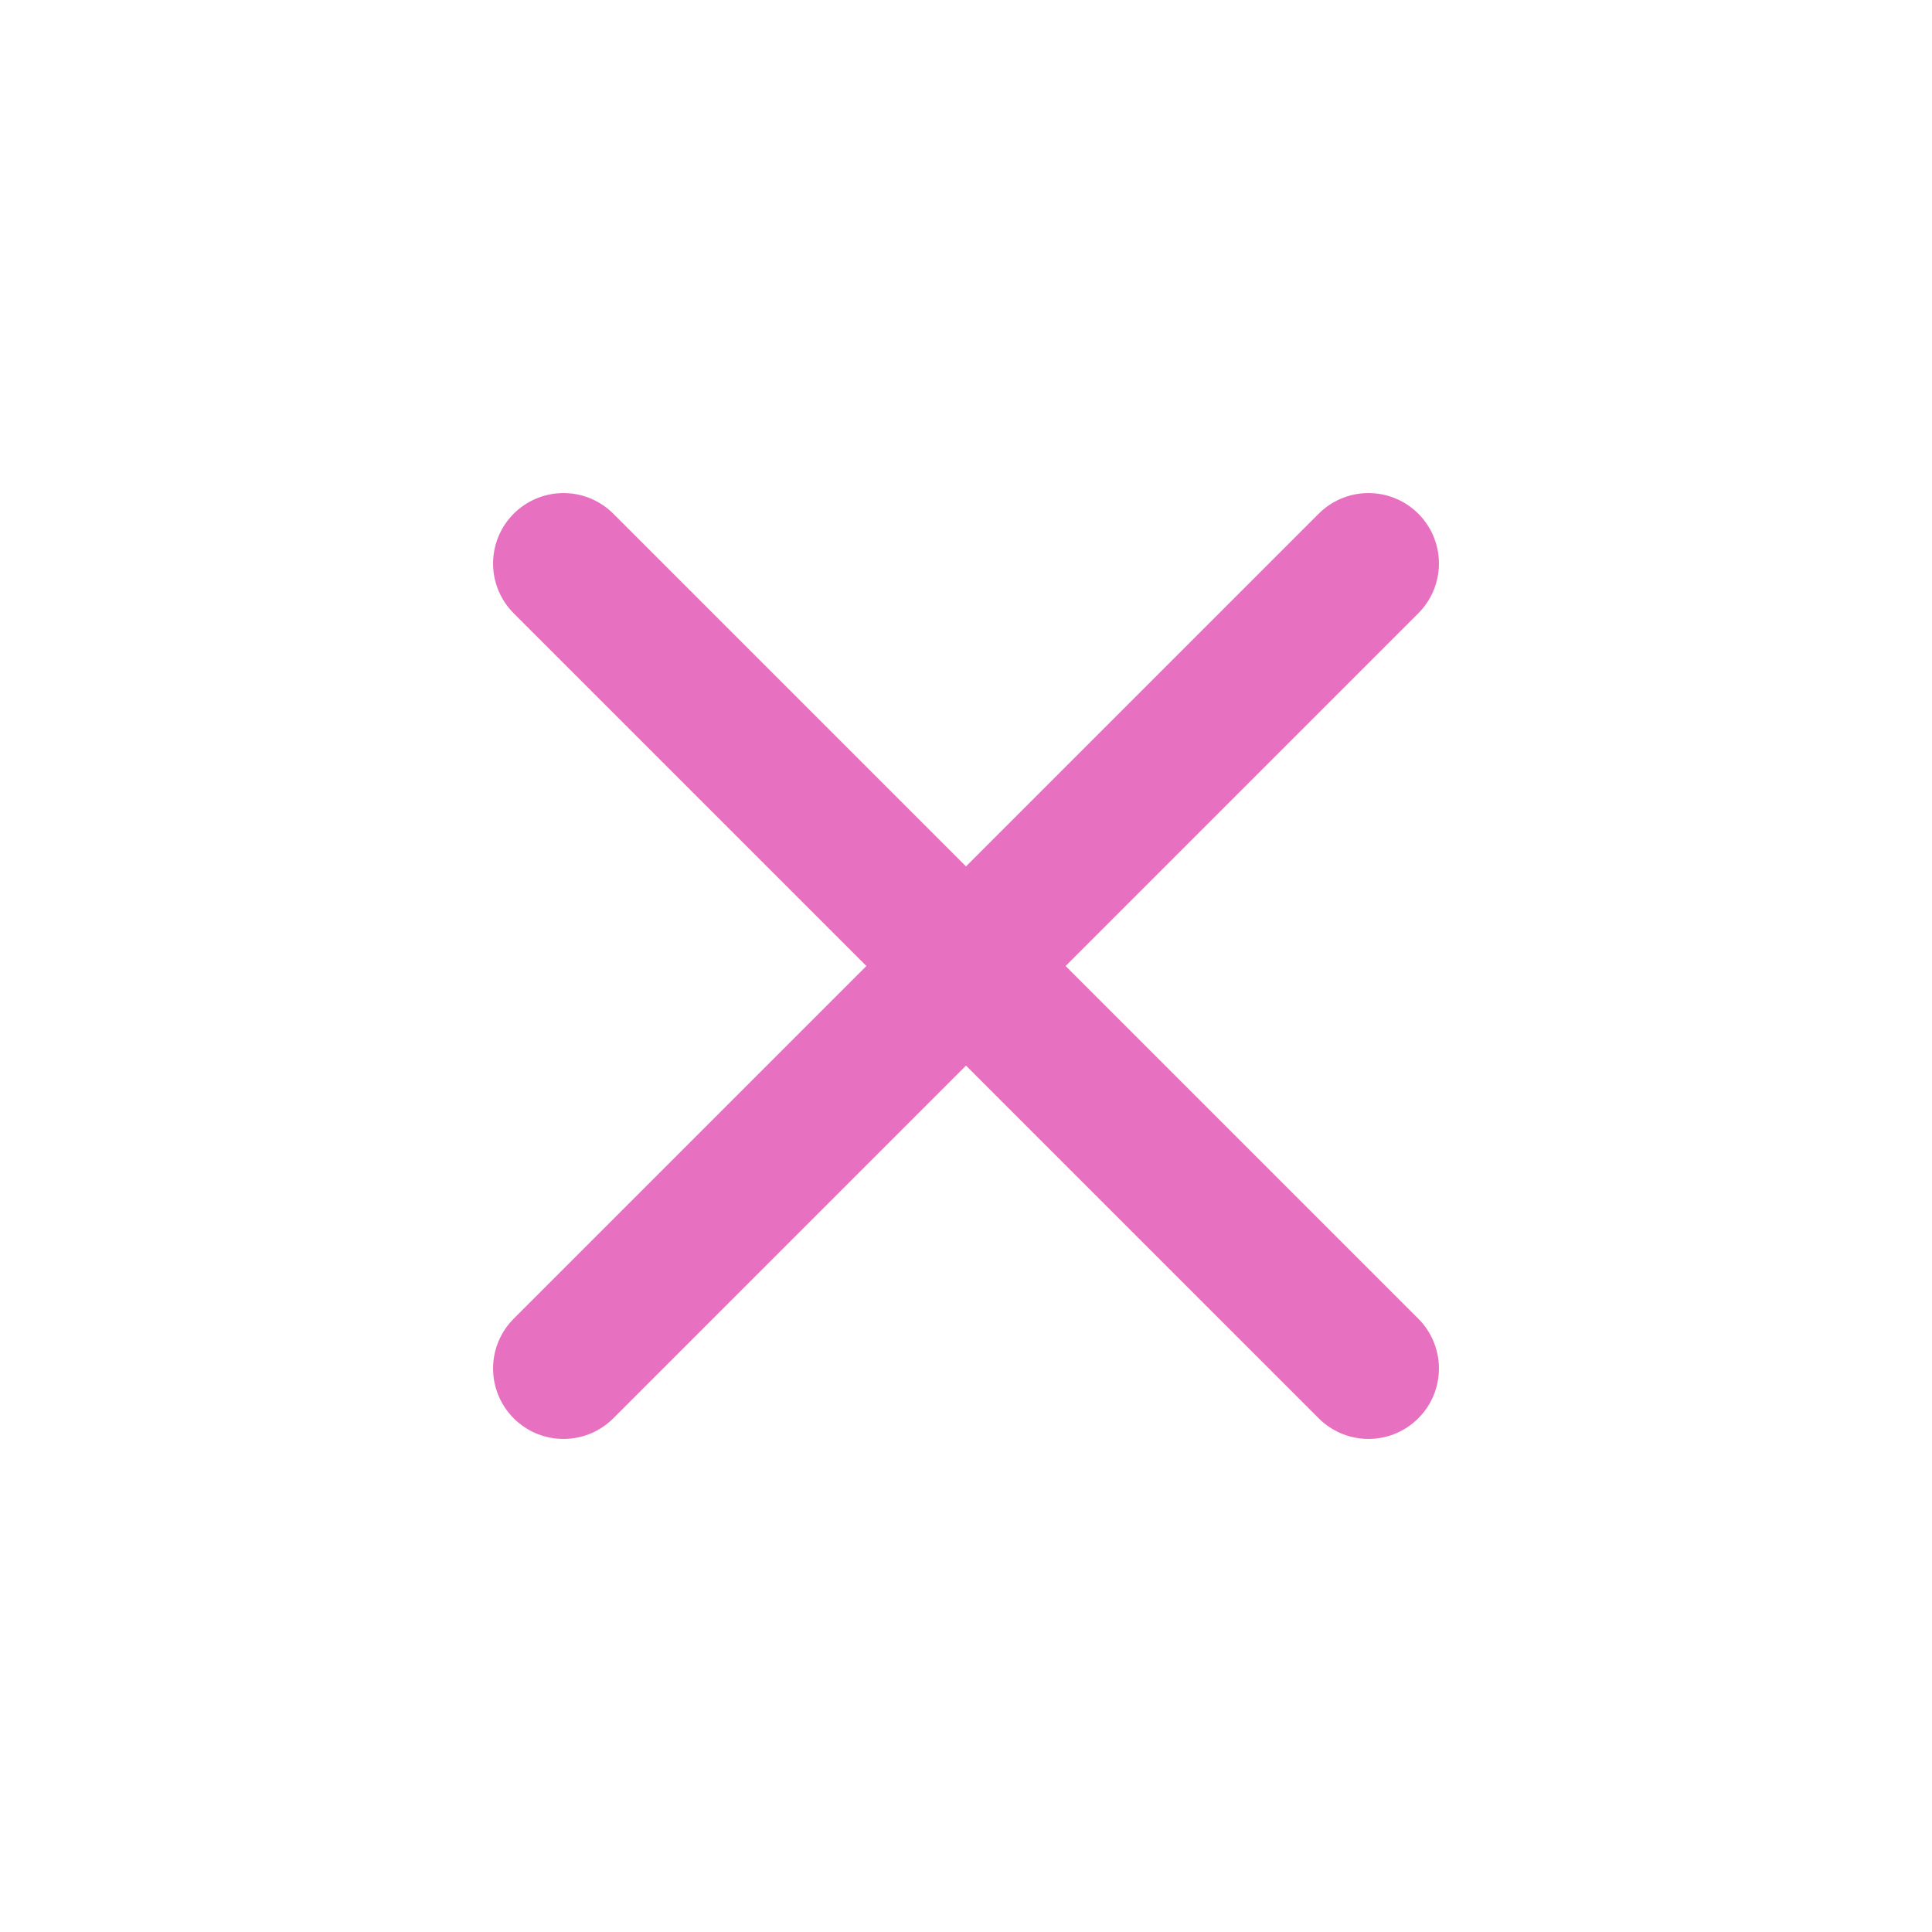
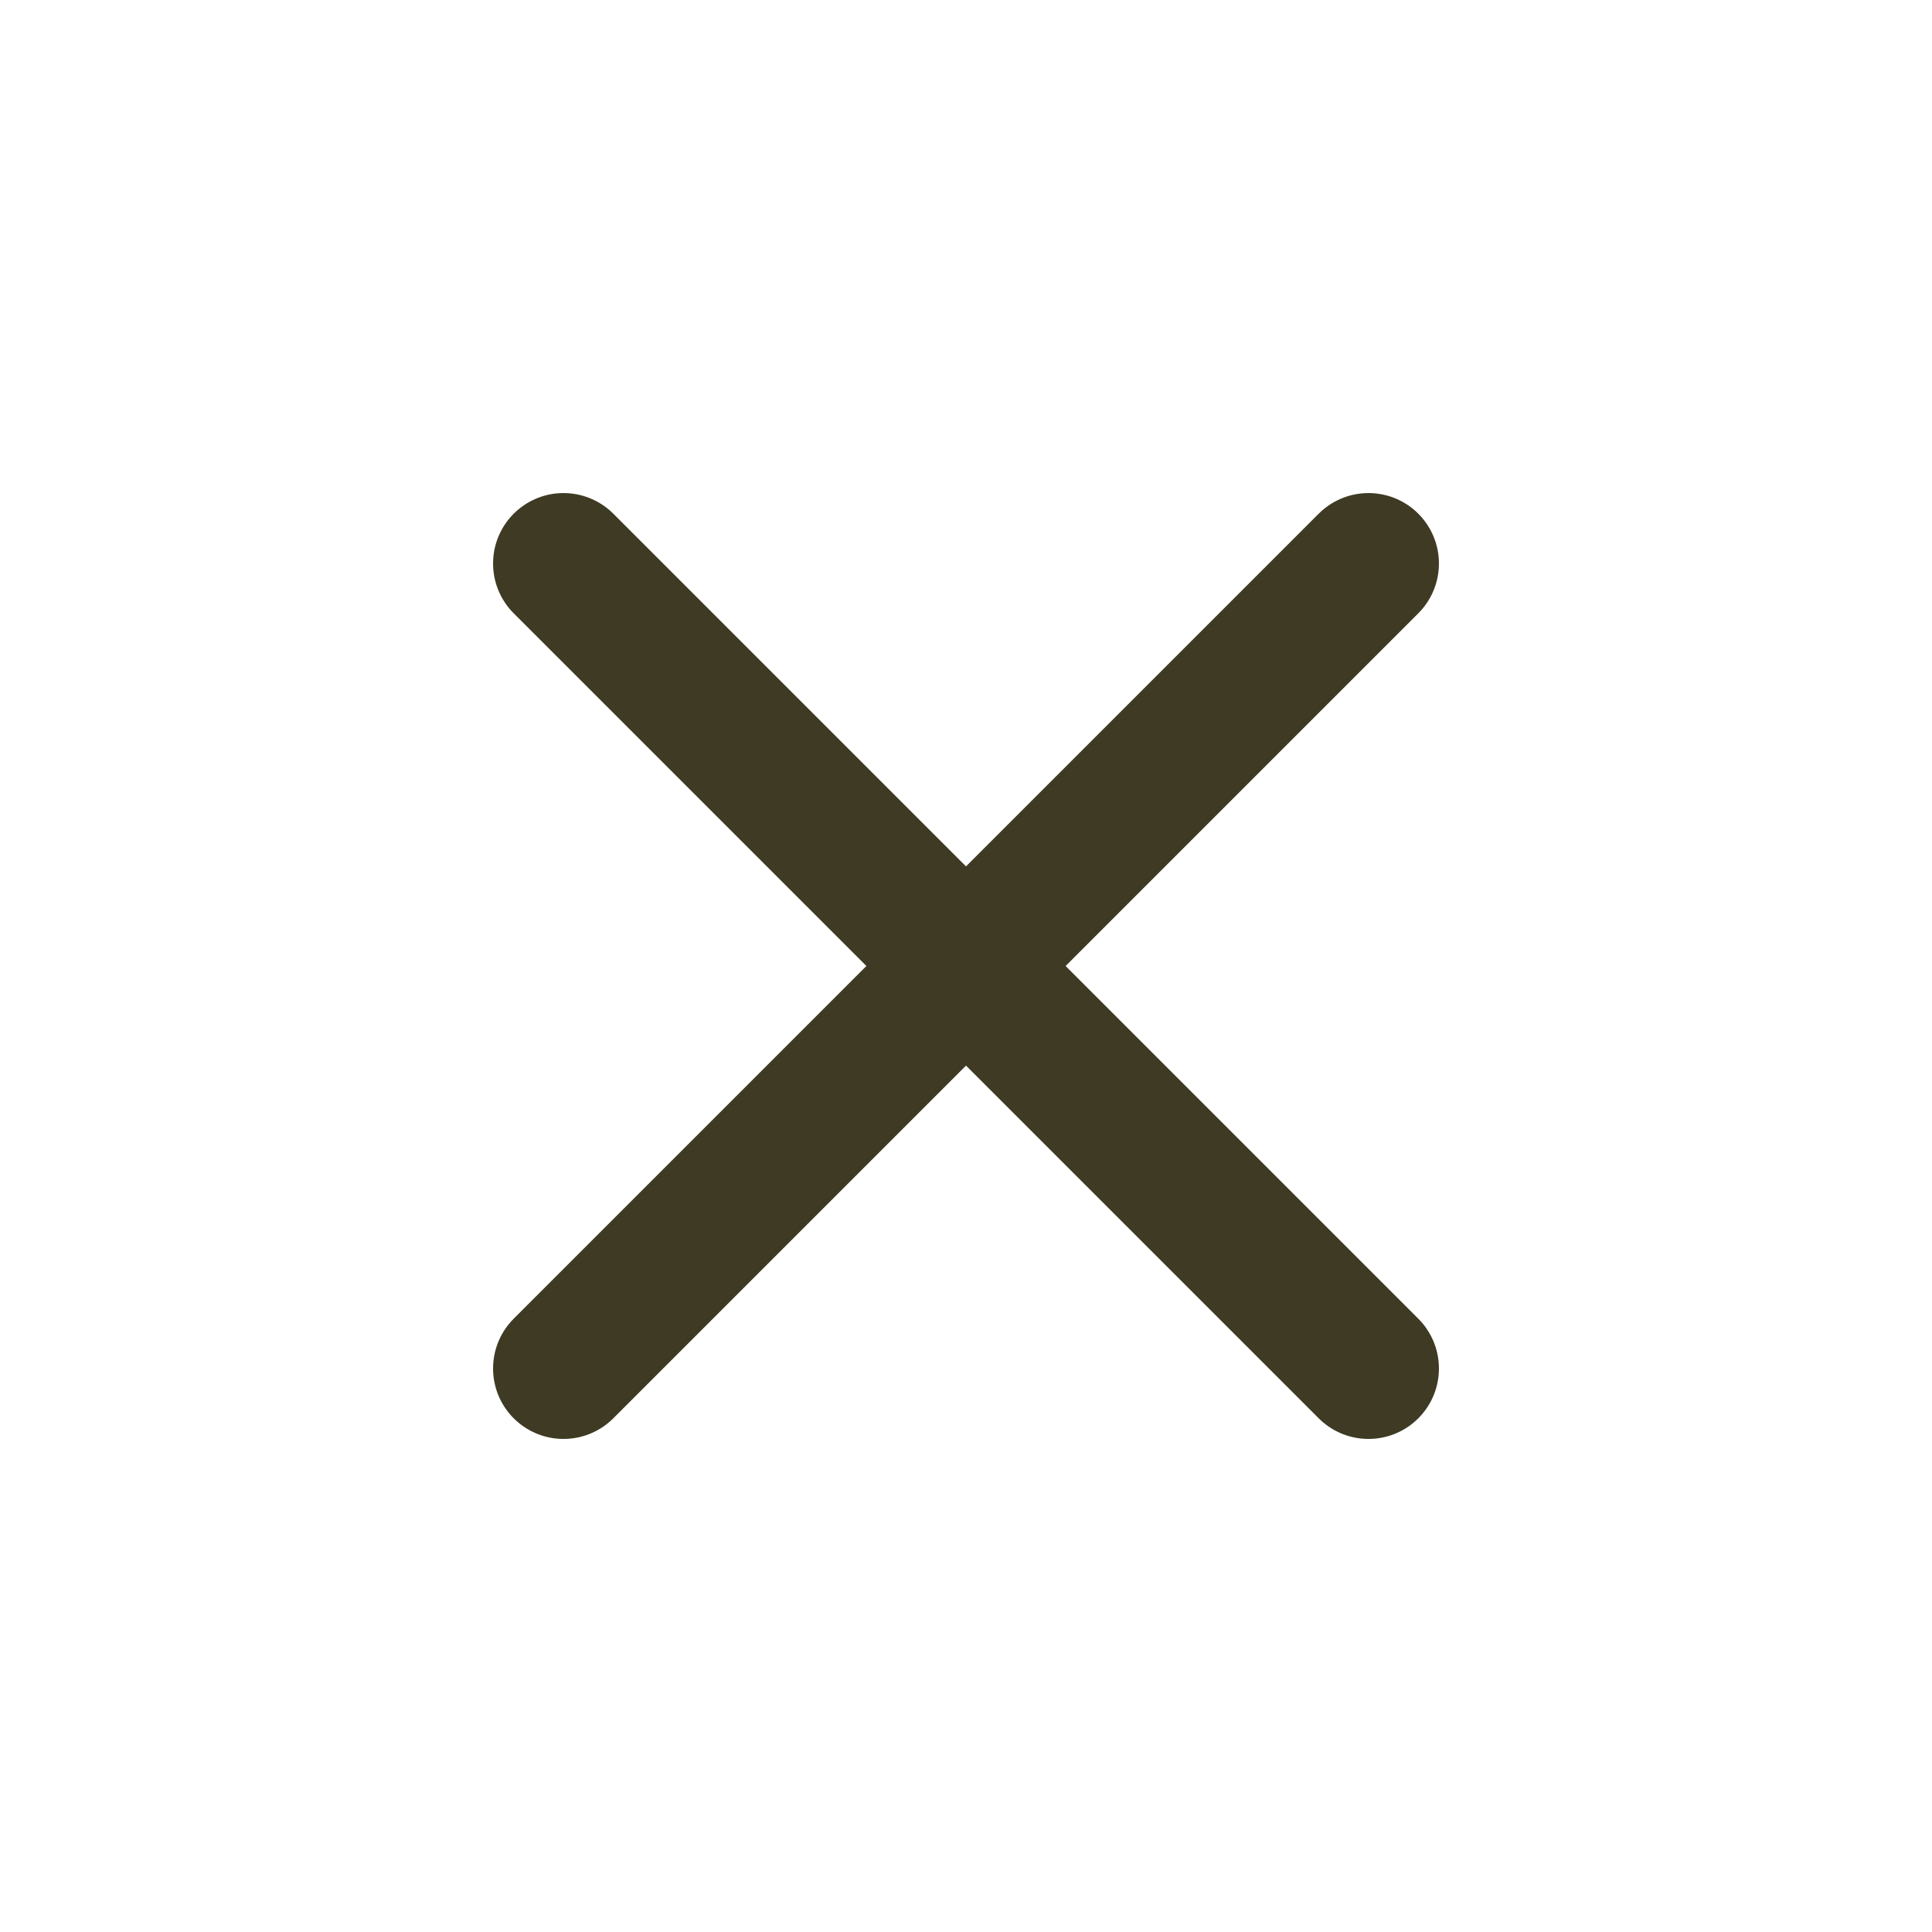
<svg xmlns="http://www.w3.org/2000/svg" width="48" height="48" viewBox="0 0 48 48" fill="none">
-   <path stroke="#E771C0" stroke-width="3.5" stroke-linecap="round" stroke-linejoin="round" fill="none" d="M14 14 L34 34 M34 14 L14 34" />
+   <path stroke="#3E3A24" stroke-width="3.5" stroke-linecap="round" stroke-linejoin="round" fill="none" d="M14 14 L34 34 M34 14 L14 34" />
</svg>
